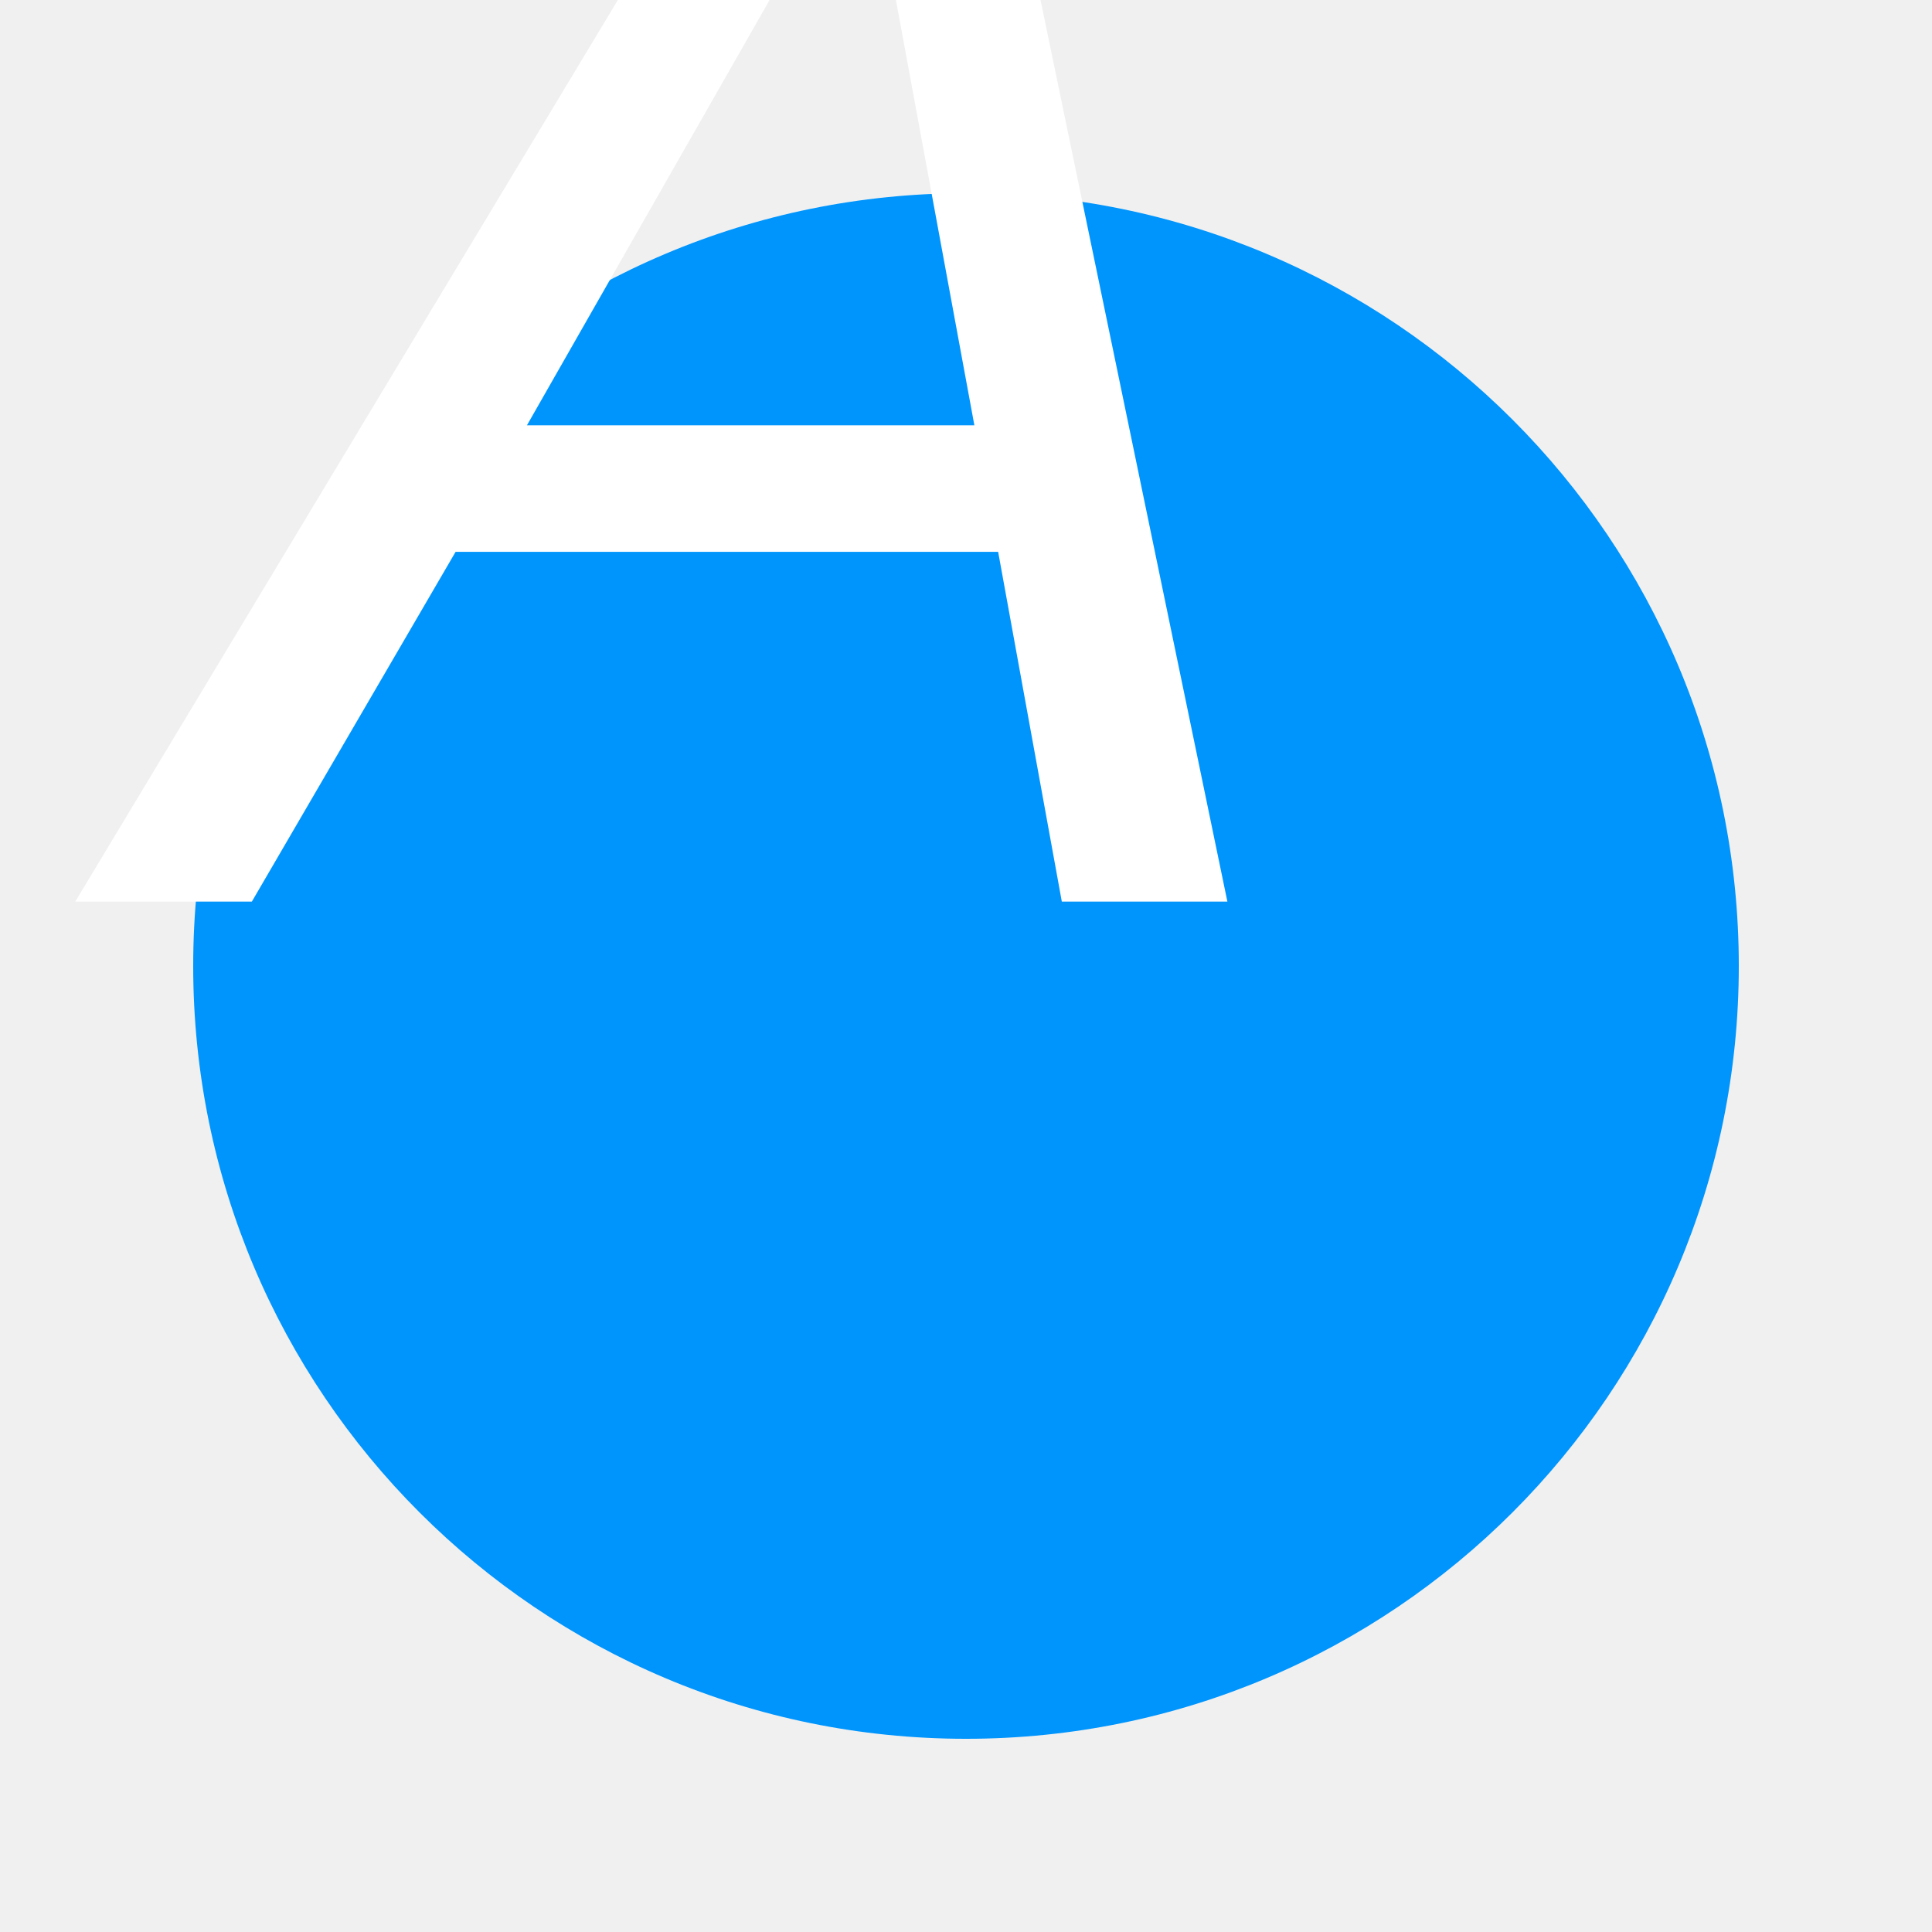
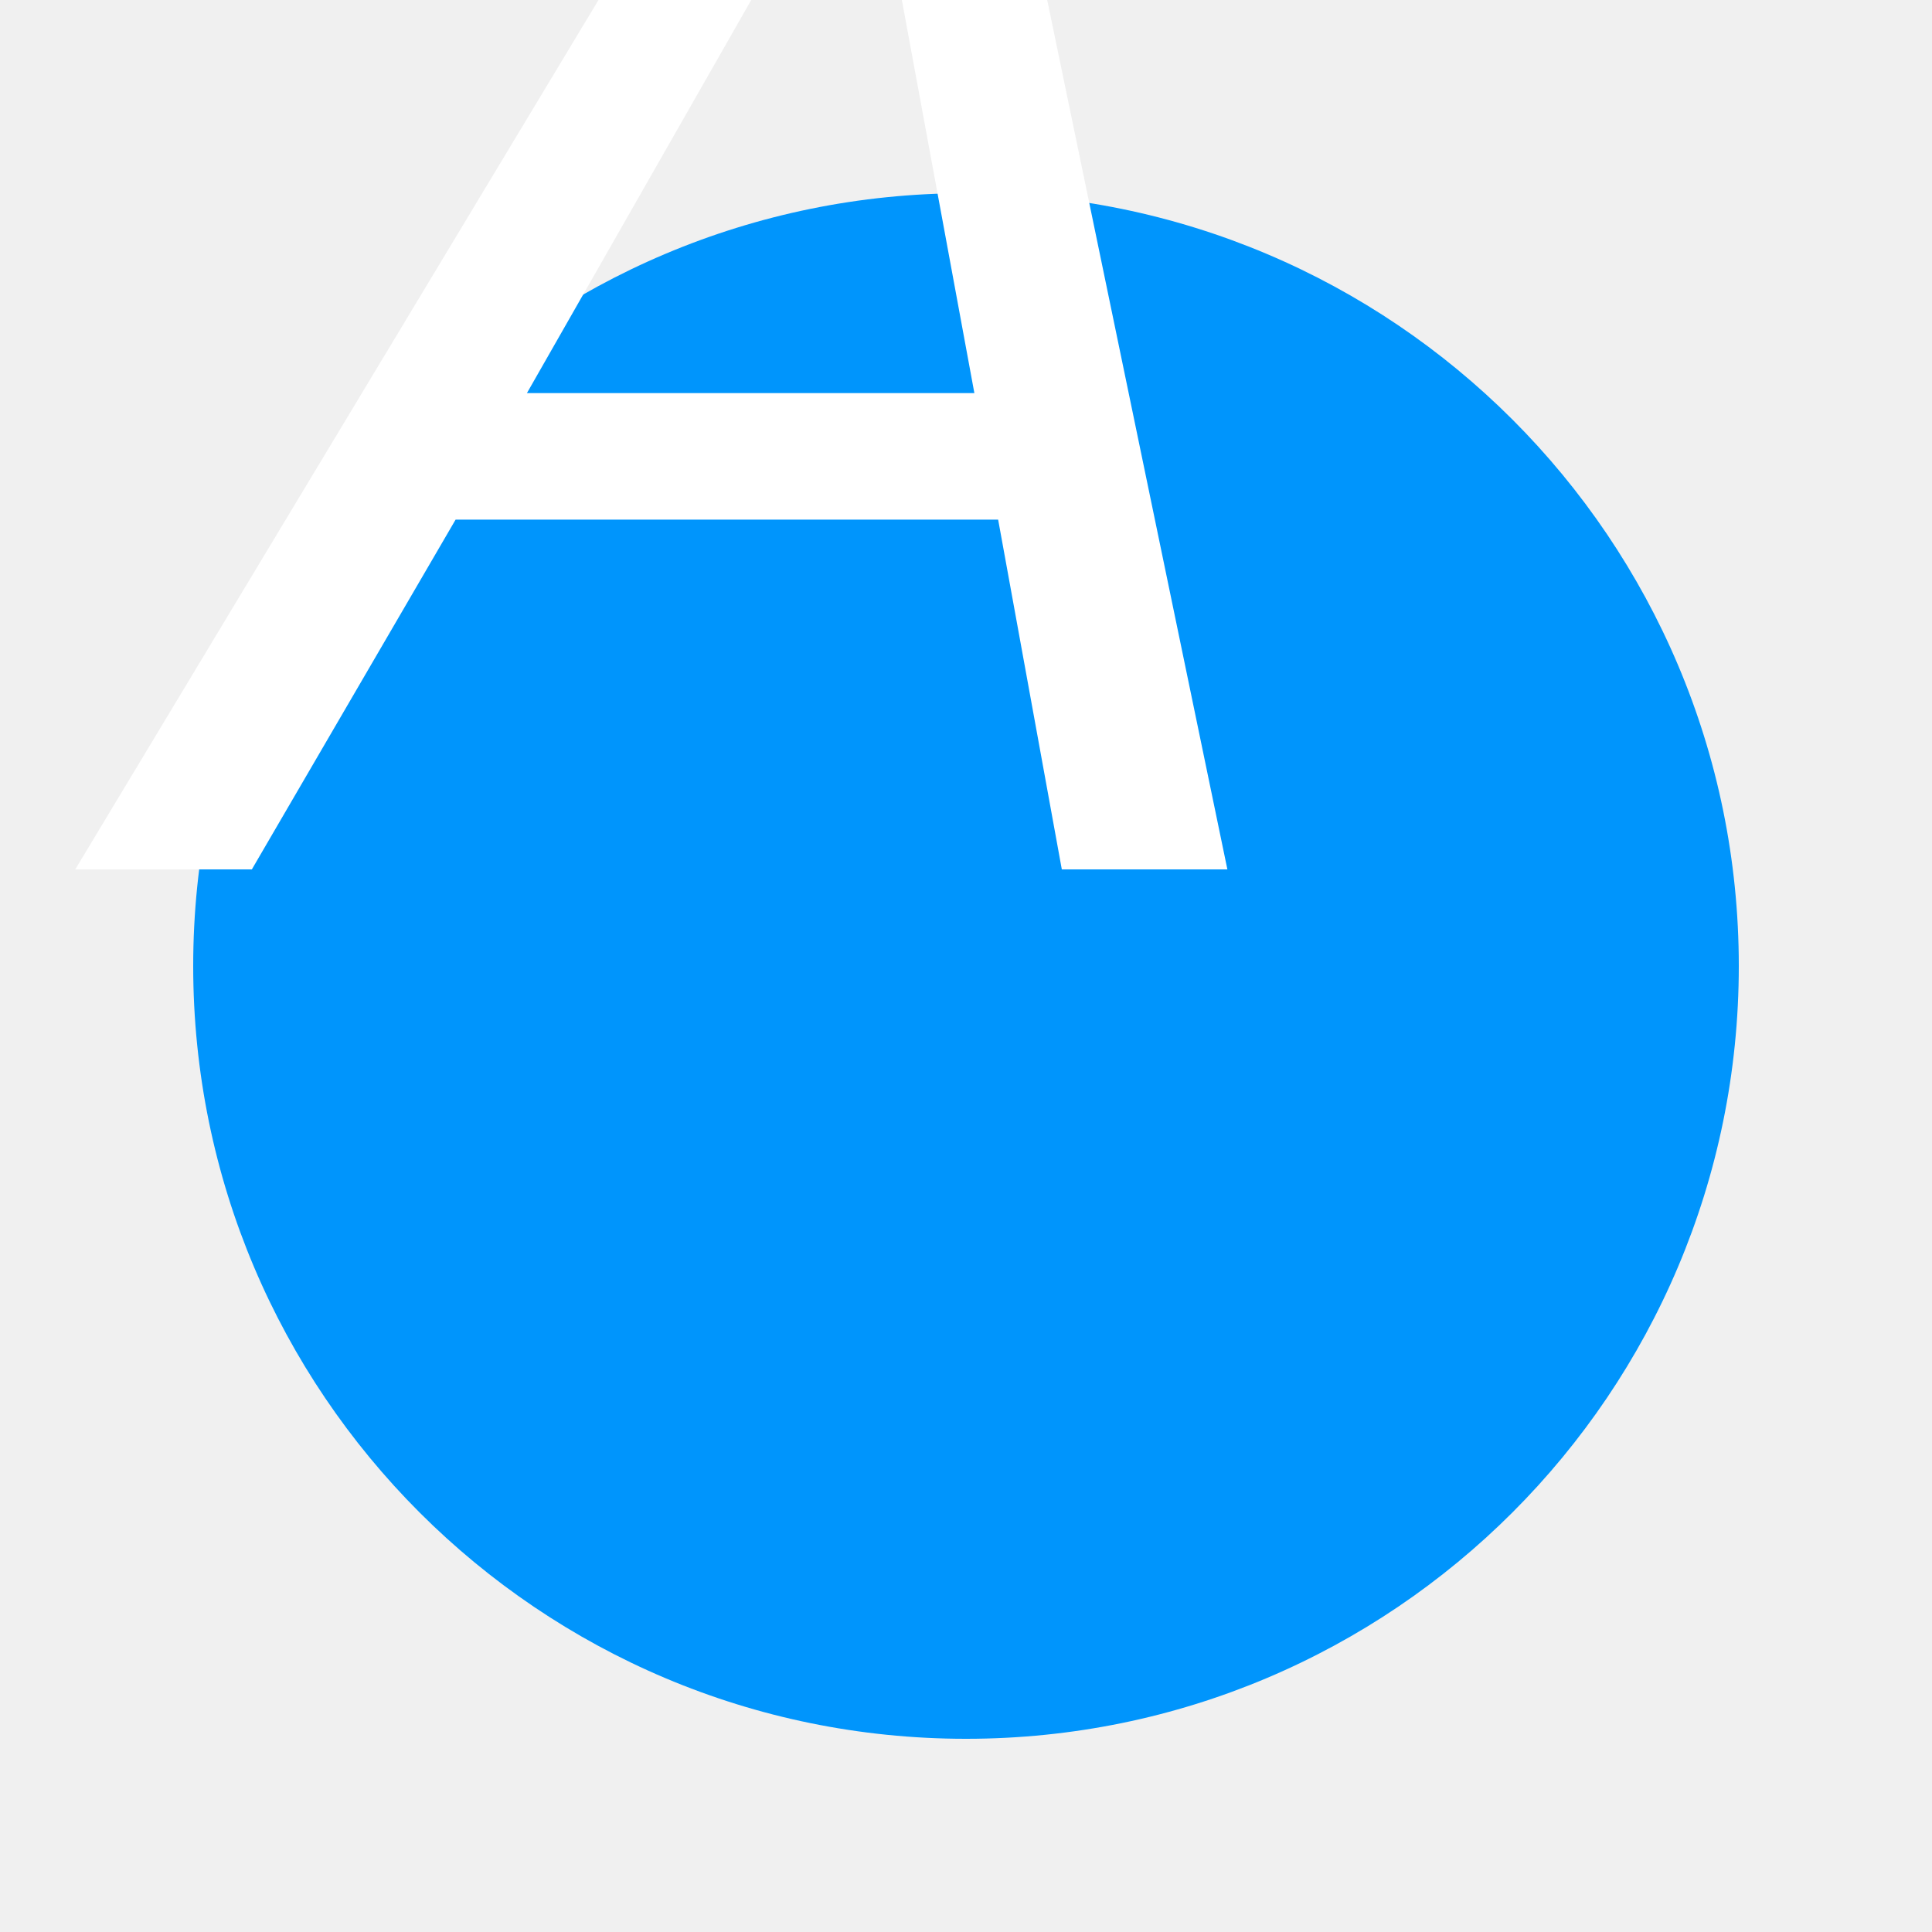
<svg xmlns="http://www.w3.org/2000/svg" version="1.0" width="1500px" height="1500px" viewBox="0 0 1500 1500" style="background-color: transparent;">
  <rect x="0" y="0" width="1500" height="1500" fill="none" stroke="none" pointer-events="all" />
  <circle cx="750" cy="750" r="600" fill="#0095fc" stroke="none" pointer-events="all" />
-   <text x="125" y="700" font-size="1350" font-style="italic" font-family="Arial" rotate="45" fill="#ffffff">A</text>
+   <text x="125" y="675" font-size="1350" font-style="italic" font-family="Arial" rotate="45" fill="#ffffff">A</text>
</svg>
